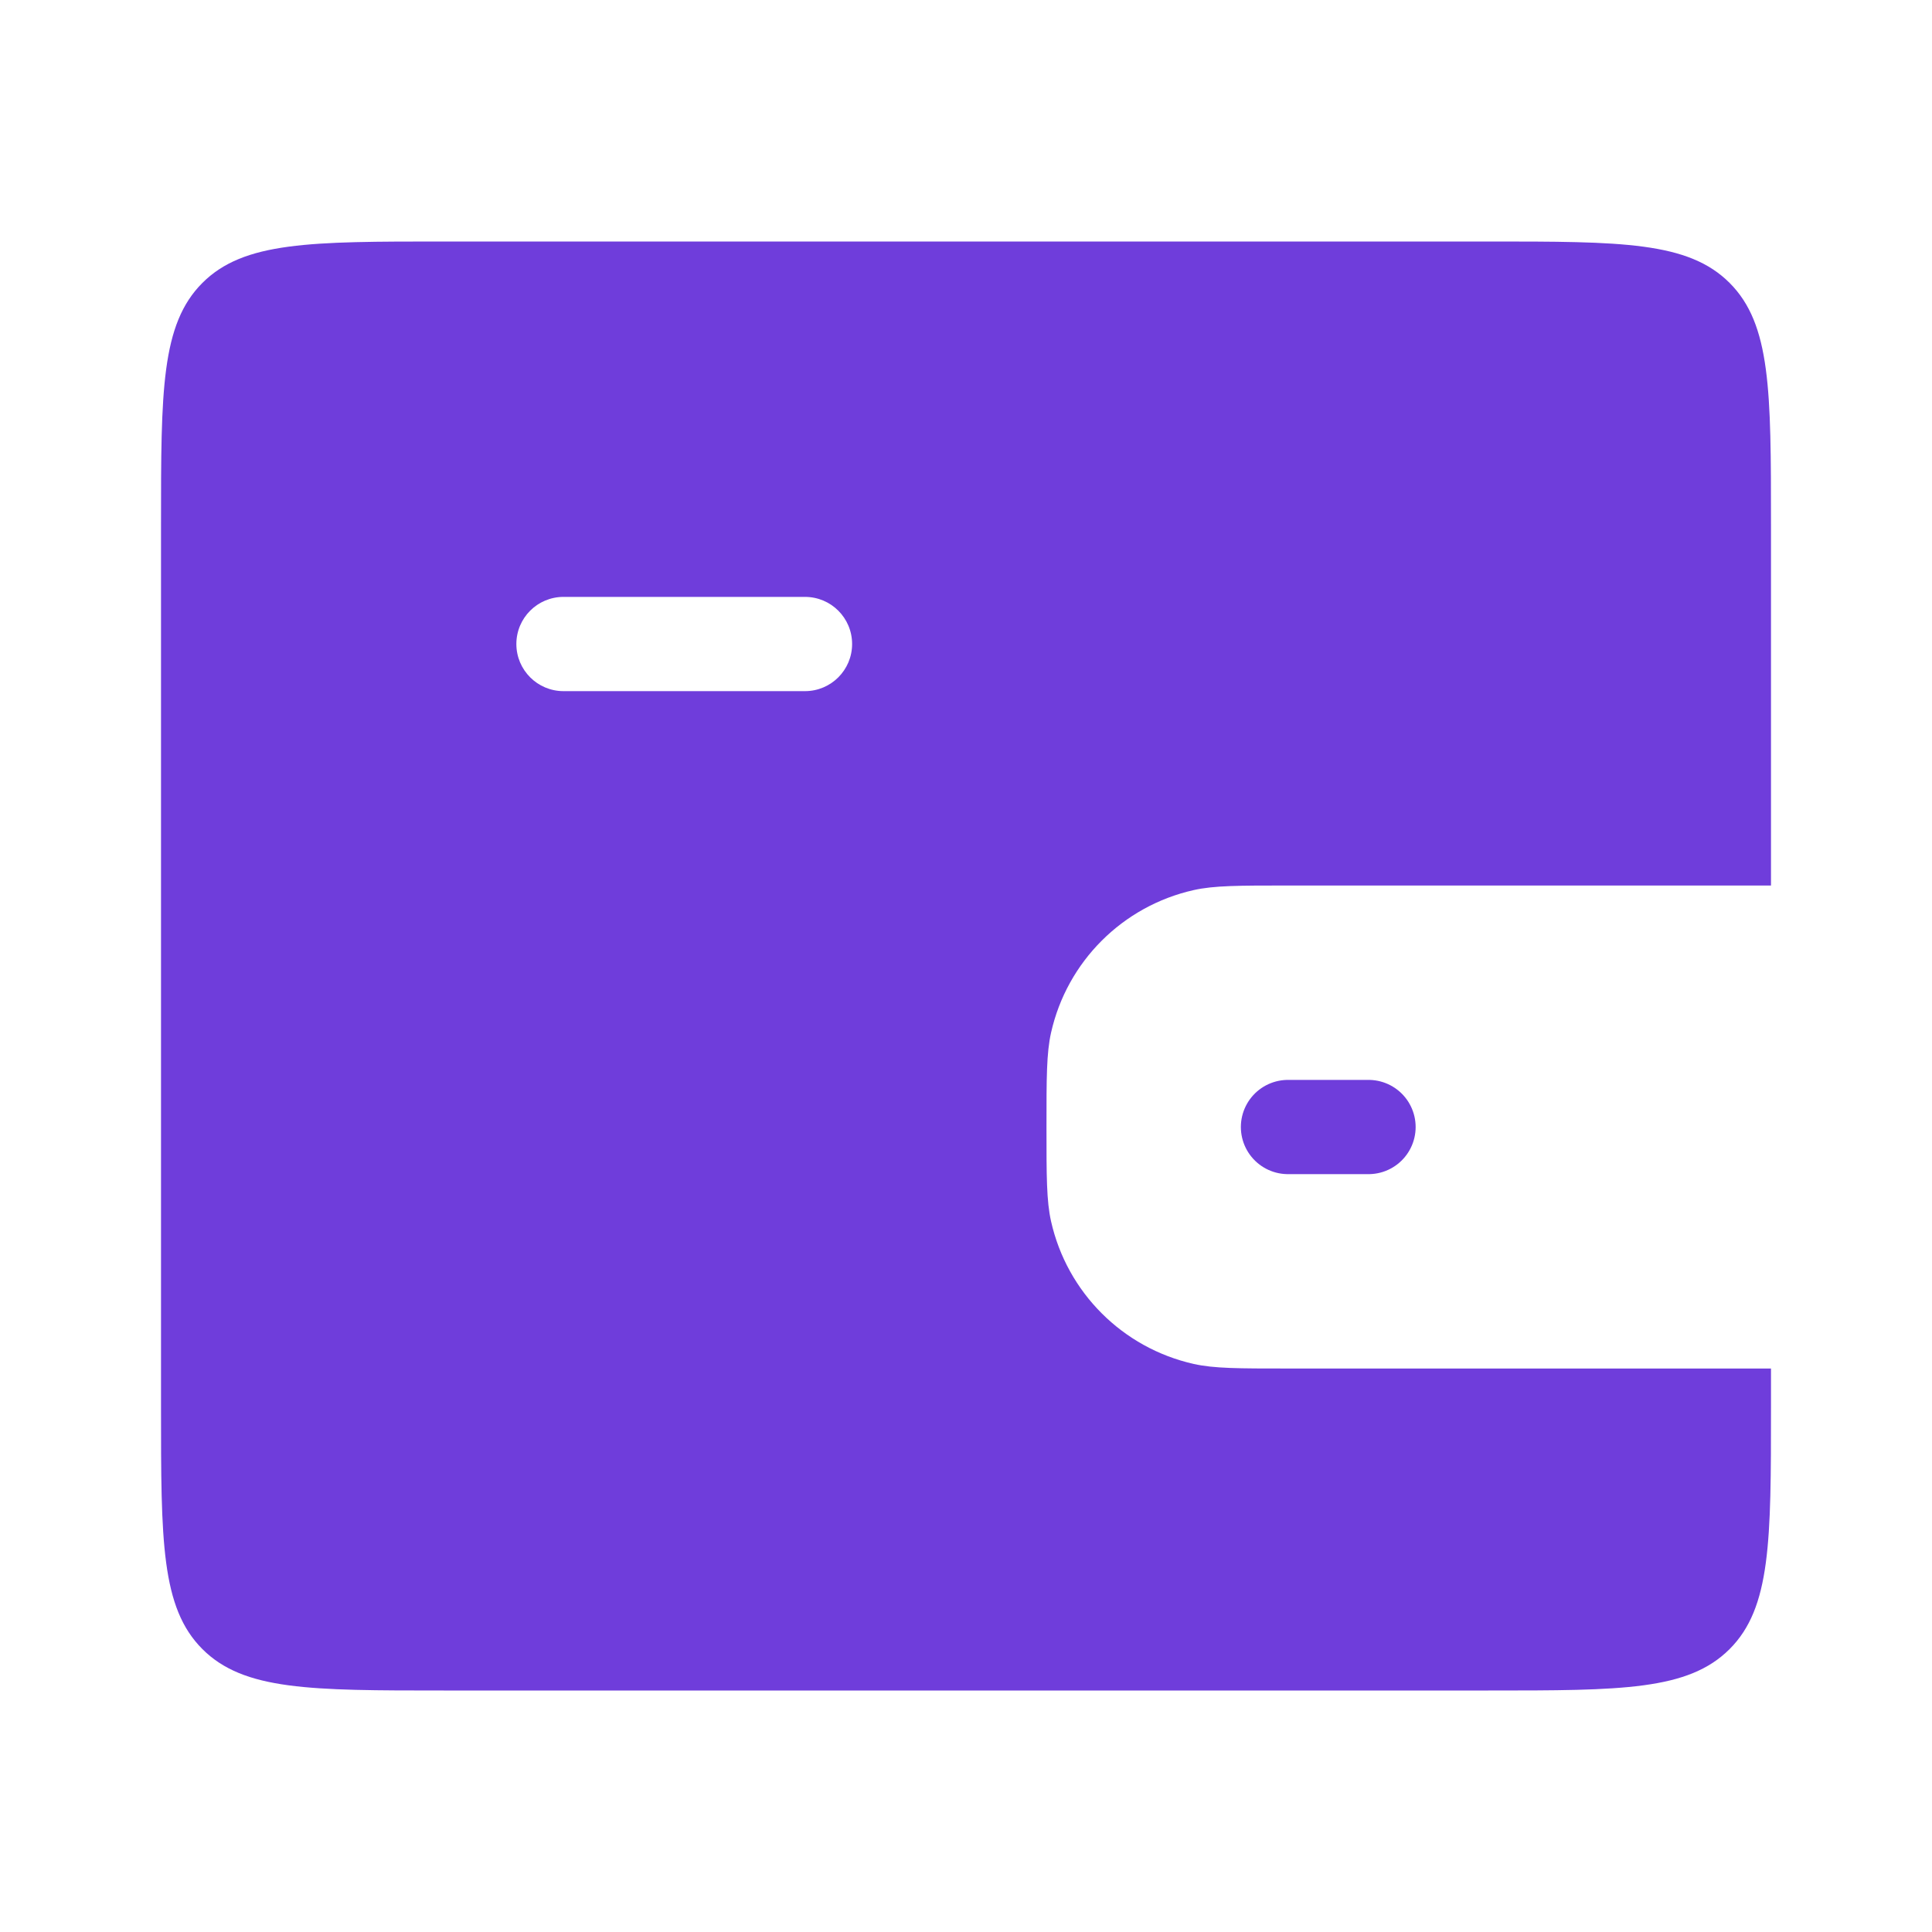
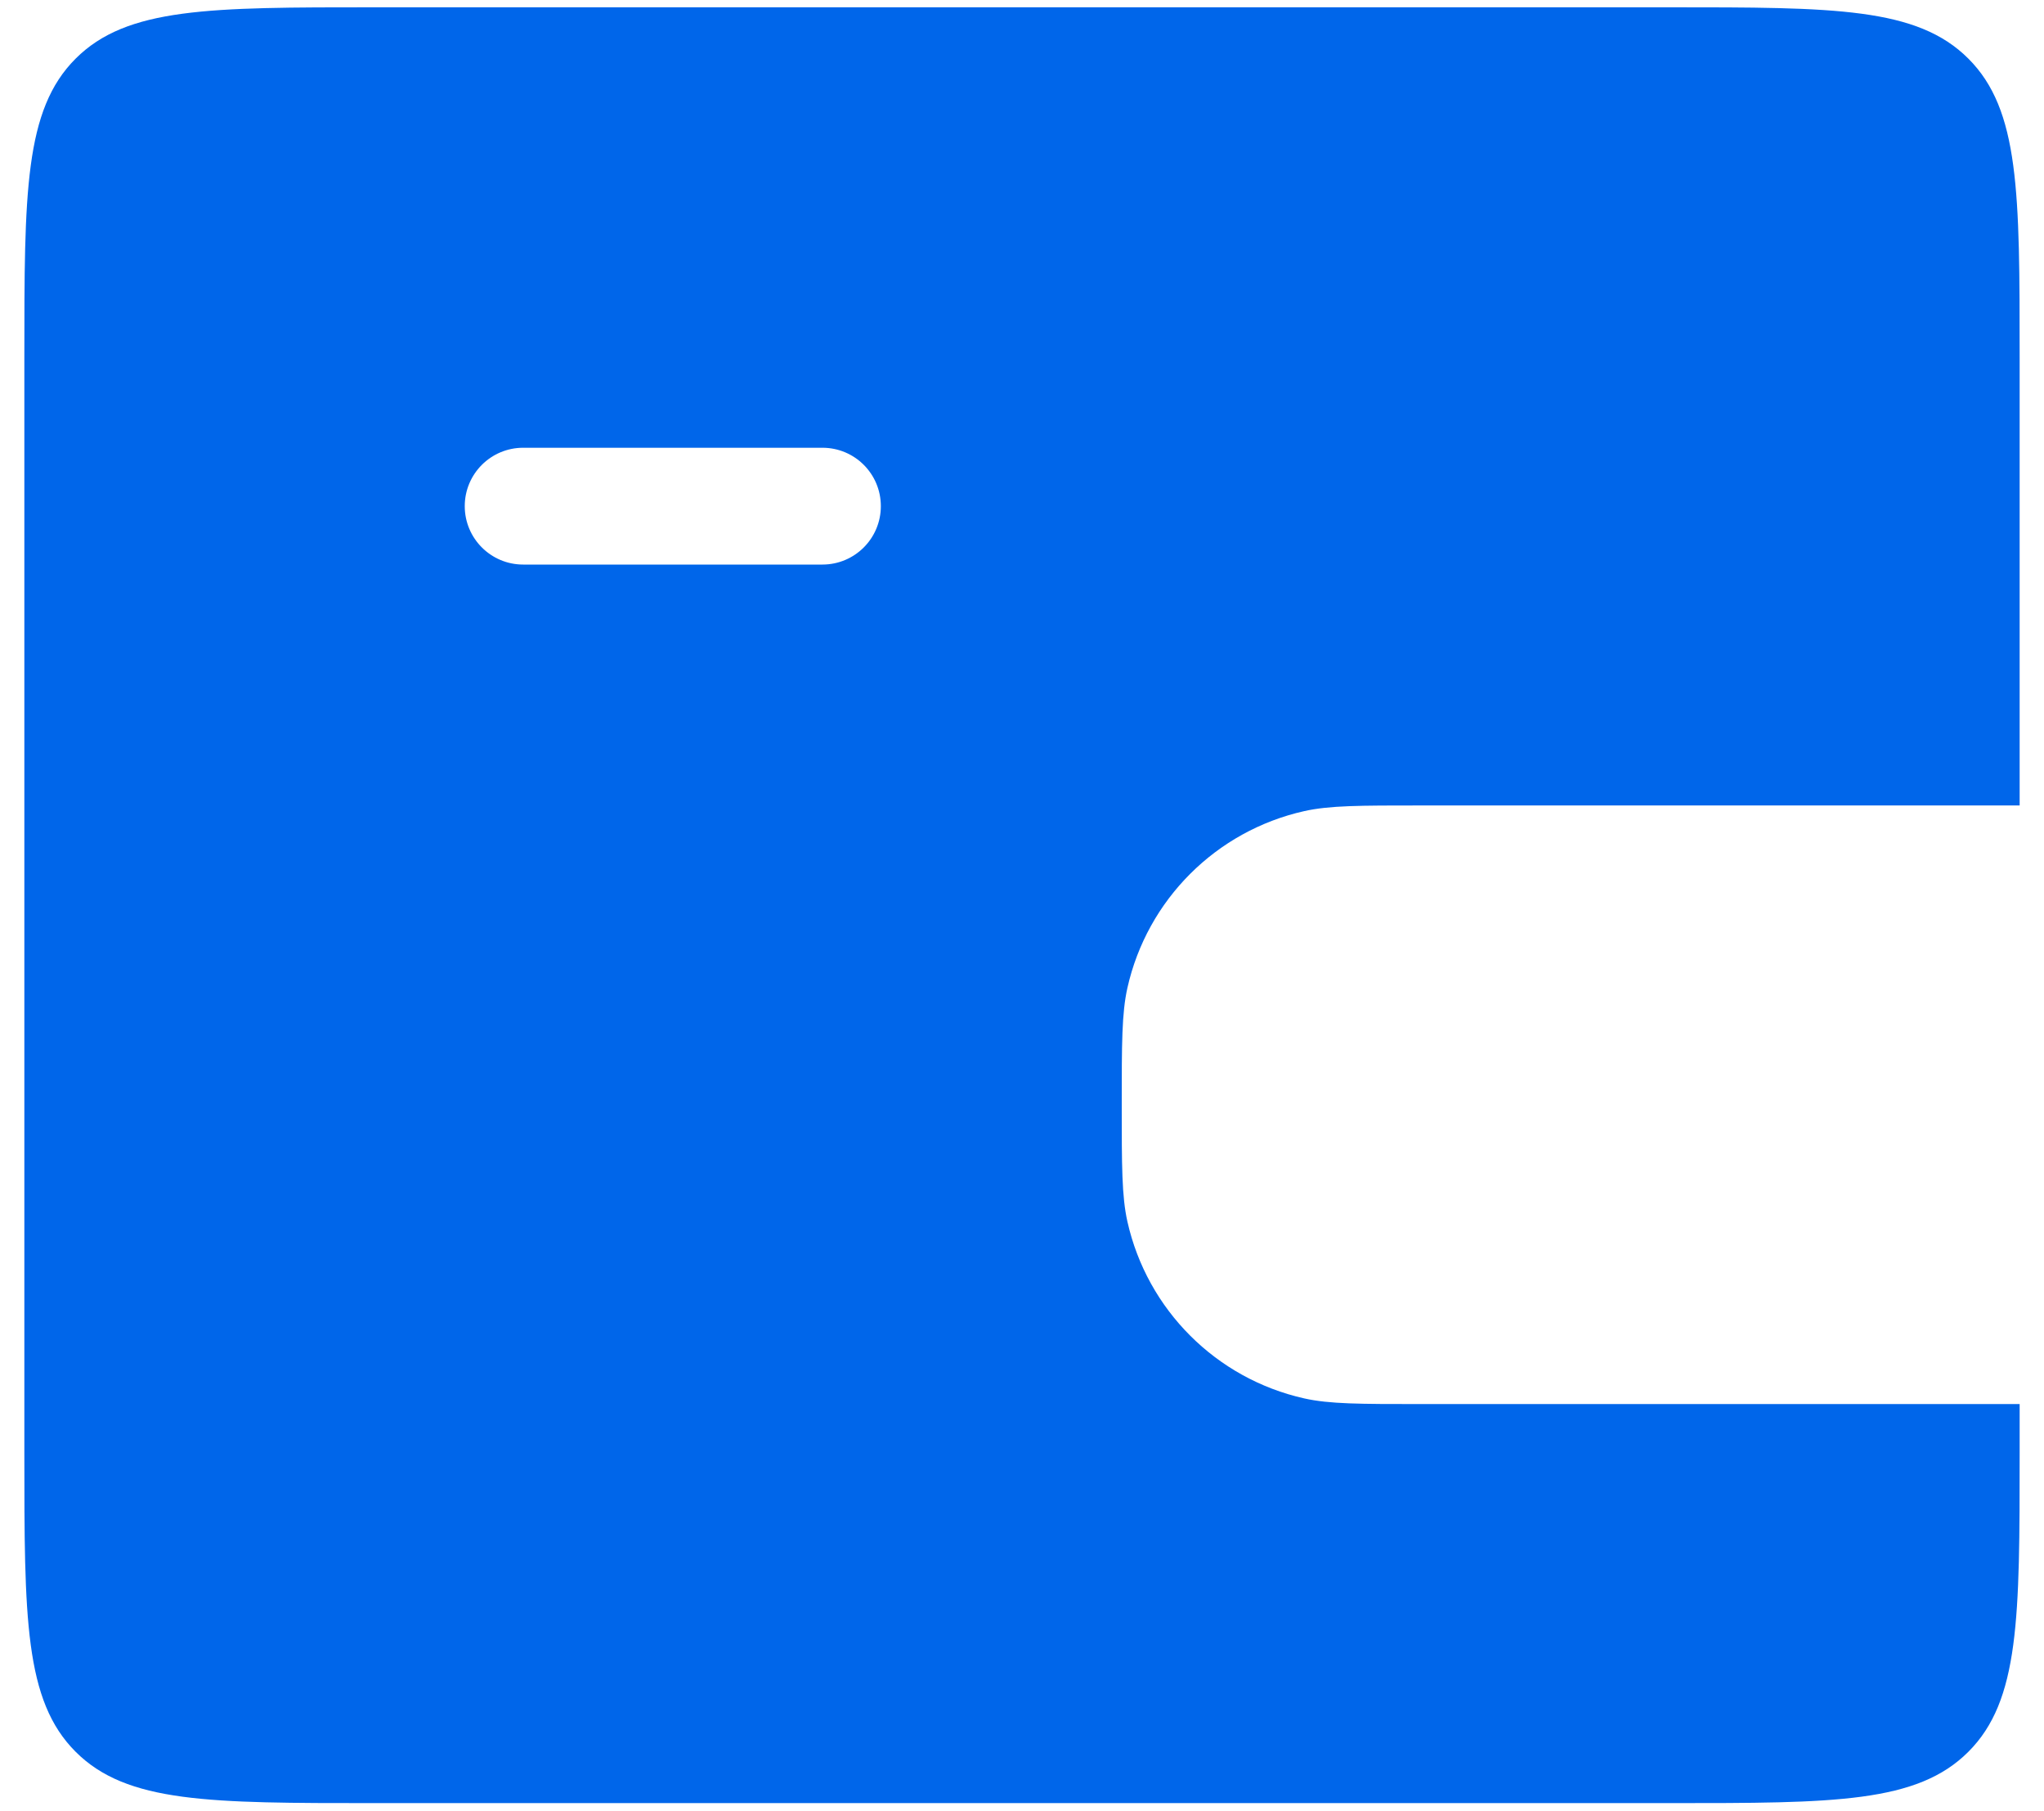
- <svg xmlns="http://www.w3.org/2000/svg" width="41" height="41" viewBox="0 0 41 41" fill="none">
-   <path fill-rule="evenodd" clip-rule="evenodd" d="M4.295 6.004C3.417 6.882 3.417 8.297 3.417 11.125V29.875C3.417 32.703 3.417 34.118 4.295 34.996C5.174 35.875 6.588 35.875 9.417 35.875H31.583C34.412 35.875 35.826 35.875 36.705 34.996C37.583 34.118 37.583 32.703 37.583 29.875V29.042H27.333C26.288 29.042 25.765 29.042 25.332 28.945C23.823 28.606 22.644 27.427 22.305 25.918C22.208 25.485 22.208 24.962 22.208 23.917C22.208 22.871 22.208 22.348 22.305 21.915C22.644 20.406 23.823 19.228 25.332 18.889C25.765 18.792 26.288 18.792 27.333 18.792H37.583V11.125C37.583 8.297 37.583 6.882 36.705 6.004C35.826 5.125 34.412 5.125 31.583 5.125H9.417C6.588 5.125 5.174 5.125 4.295 6.004ZM11.958 12.667C11.406 12.667 10.958 13.114 10.958 13.667C10.958 14.219 11.406 14.667 11.958 14.667H17.083C17.636 14.667 18.083 14.219 18.083 13.667C18.083 13.114 17.636 12.667 17.083 12.667H11.958Z" fill="#6F3DDB" />
-   <path d="M29.042 23.917H27.333" stroke="#6F3DDB" stroke-width="2" stroke-linecap="round" />
+ <svg xmlns="http://www.w3.org/2000/svg" width="35" height="31" viewBox="0 0 35 31" fill="none">
+   <path fill-rule="evenodd" clip-rule="evenodd" d="M1.295 1.004C0.417 1.882 0.417 3.297 0.417 6.125V24.875C0.417 27.703 0.417 29.118 1.295 29.996C2.174 30.875 3.588 30.875 6.417 30.875H28.583C31.412 30.875 32.826 30.875 33.705 29.996C34.583 29.118 34.583 27.703 34.583 24.875V24.042H24.333C23.288 24.042 22.765 24.042 22.332 23.945C20.823 23.606 19.644 22.427 19.305 20.918C19.208 20.485 19.208 19.962 19.208 18.917C19.208 17.871 19.208 17.348 19.305 16.915C19.644 15.406 20.823 14.228 22.332 13.889C22.765 13.792 23.288 13.792 24.333 13.792H34.583V6.125C34.583 3.297 34.583 1.882 33.705 1.004C32.826 0.125 31.412 0.125 28.583 0.125H6.417C3.588 0.125 2.174 0.125 1.295 1.004ZM8.958 7.667C8.406 7.667 7.958 8.114 7.958 8.667C7.958 9.219 8.406 9.667 8.958 9.667H14.083C14.636 9.667 15.083 9.219 15.083 8.667C15.083 8.114 14.636 7.667 14.083 7.667H8.958Z" fill="#0066EA" />
</svg>
